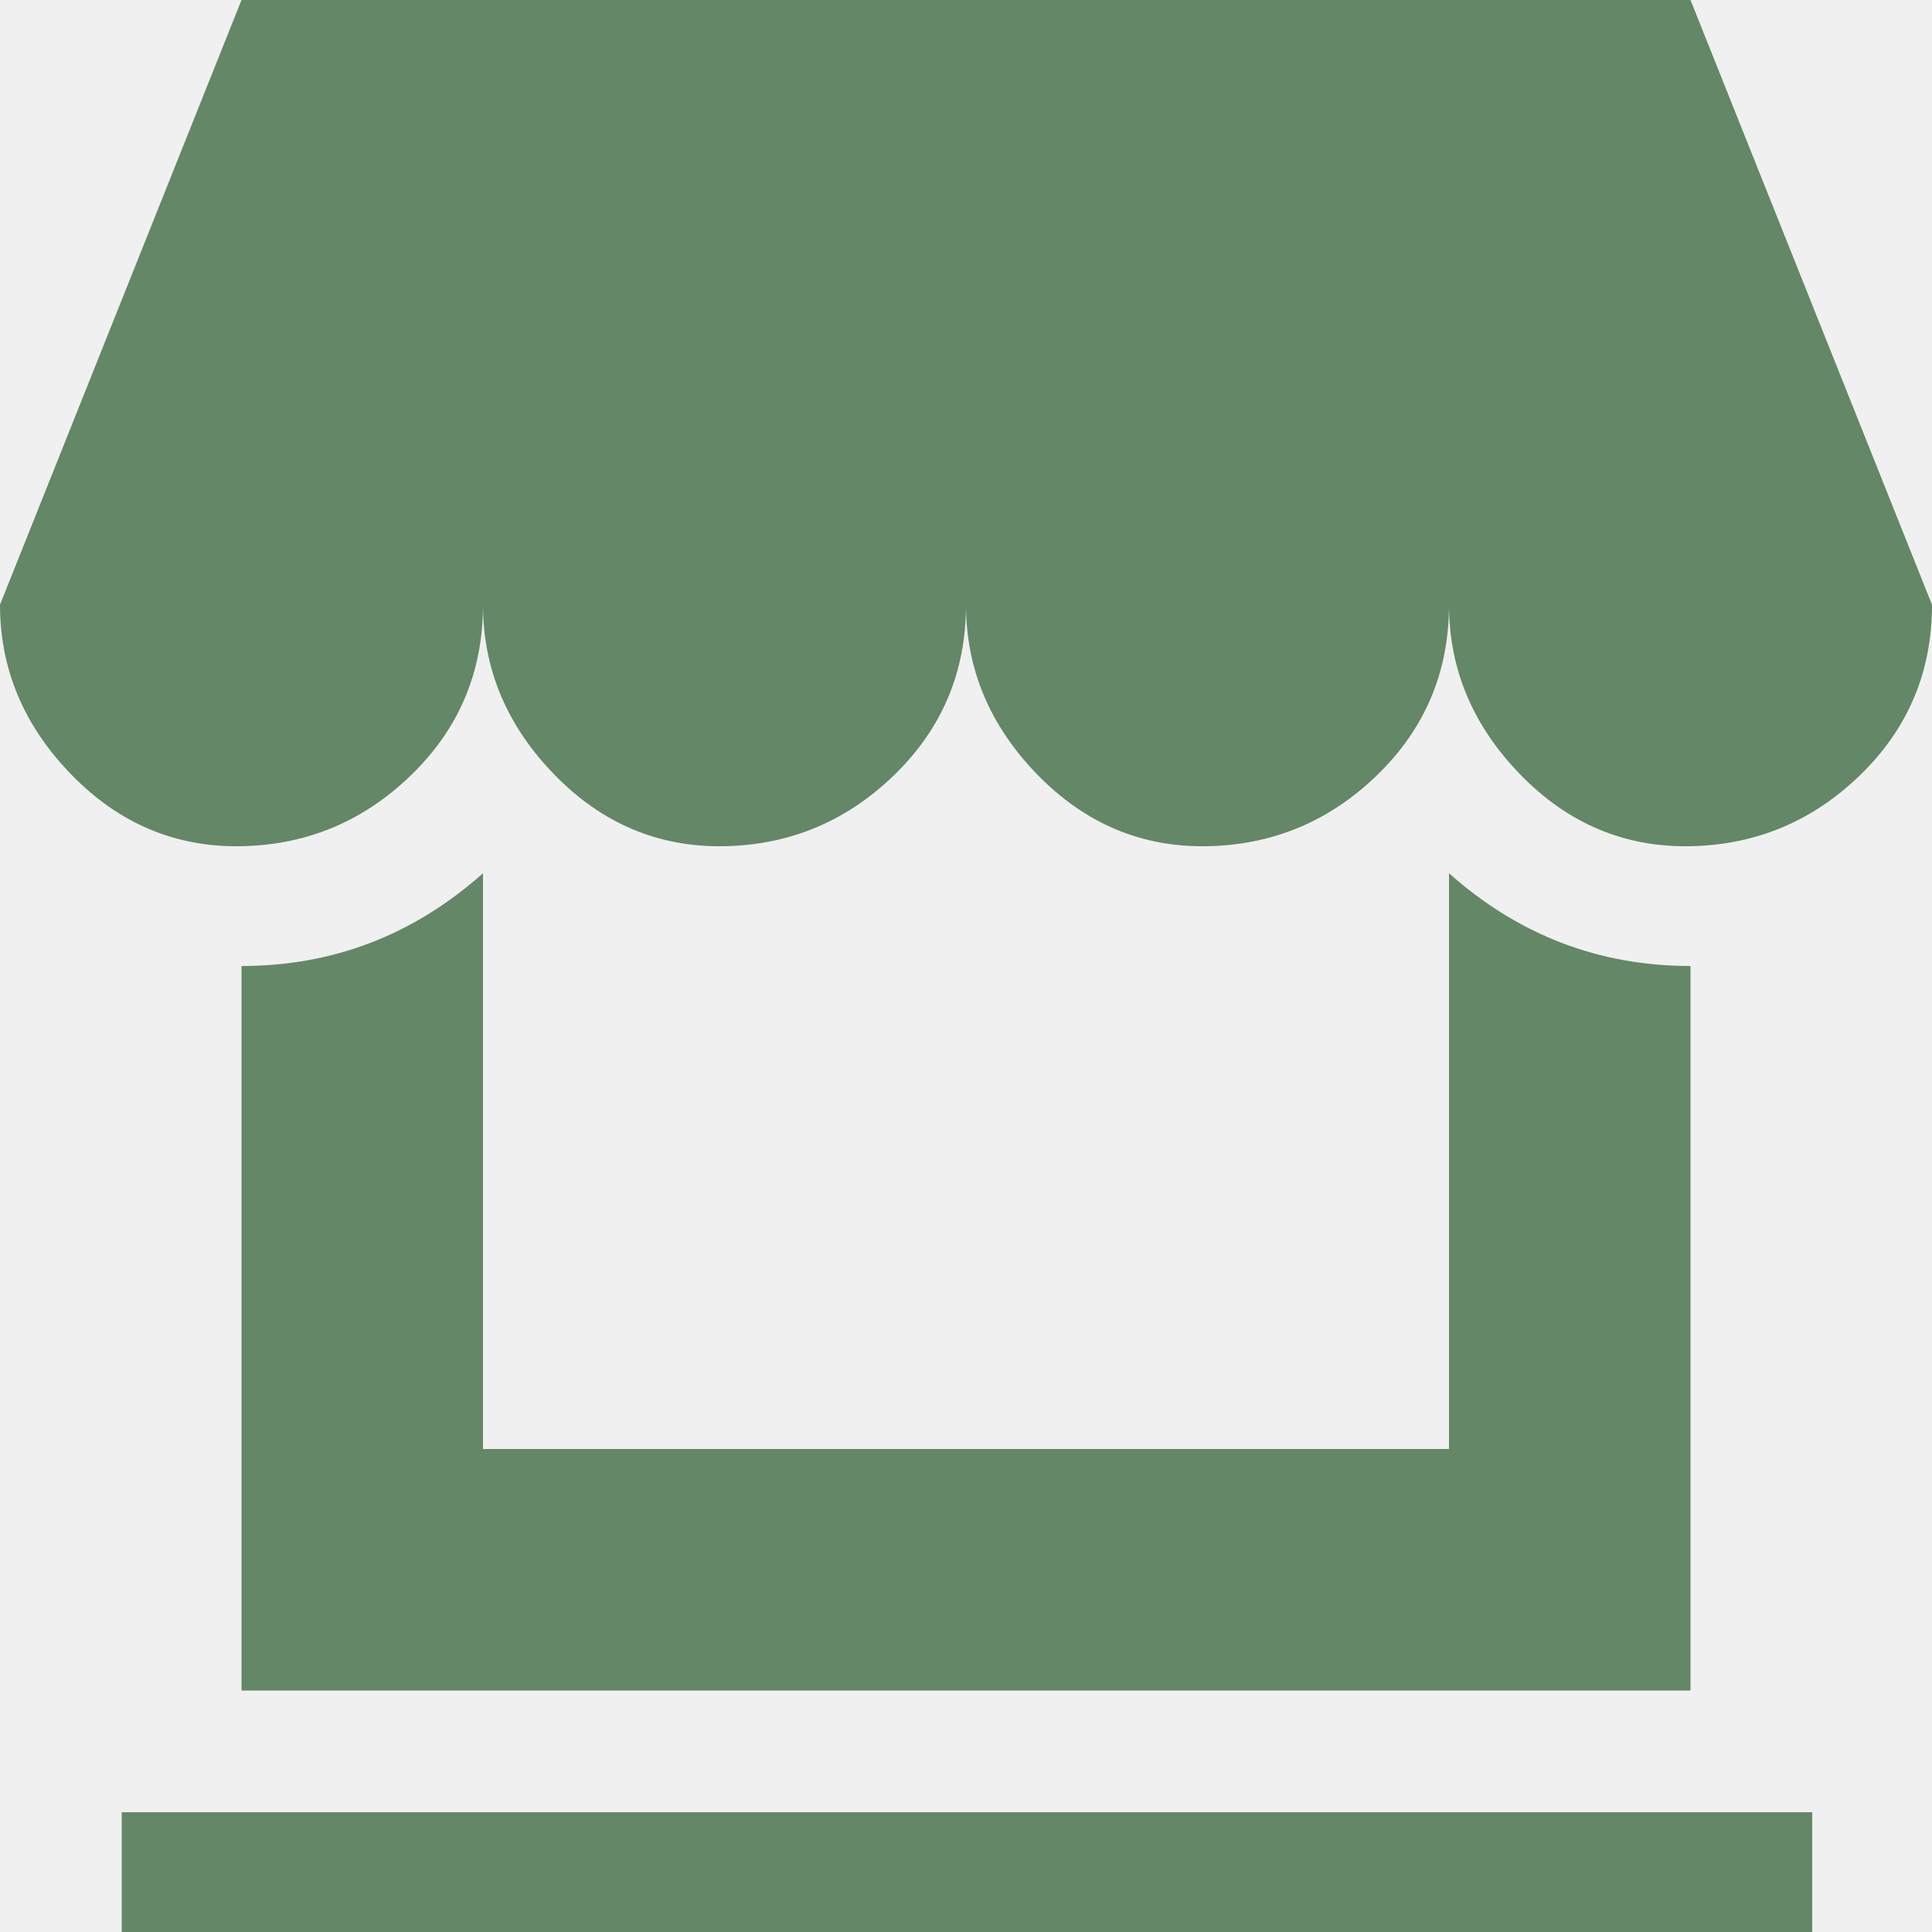
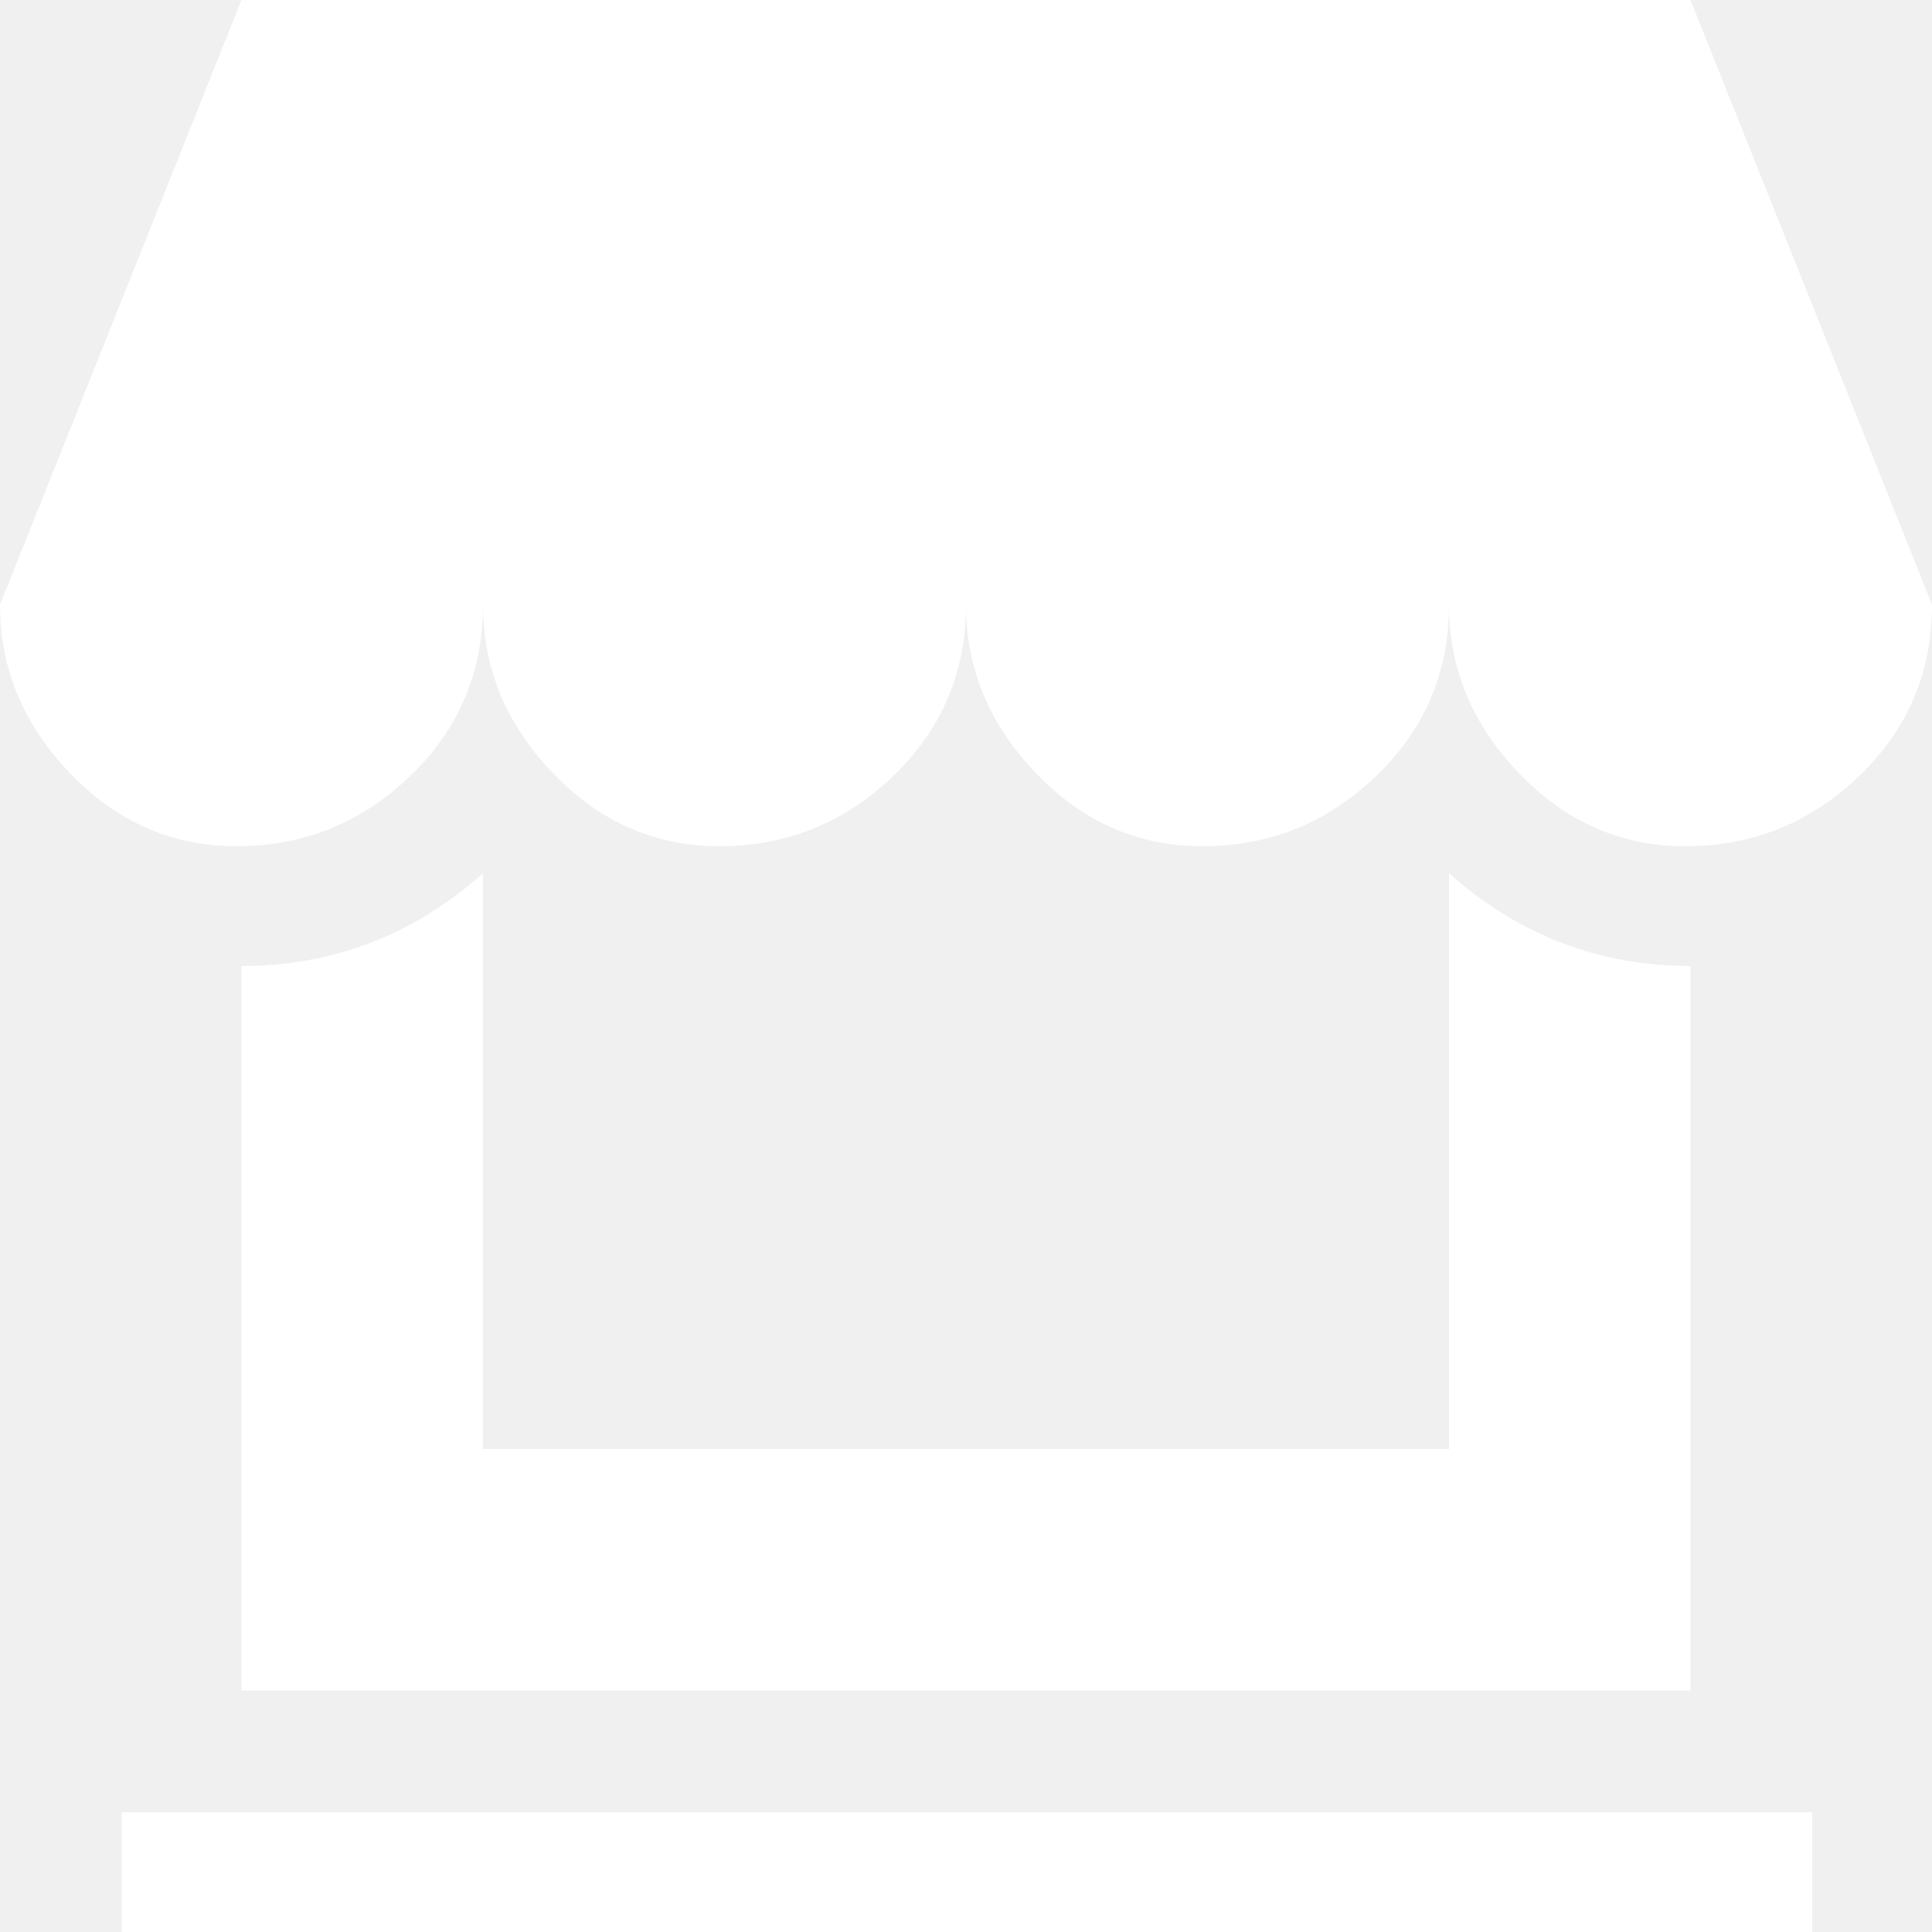
- <svg xmlns="http://www.w3.org/2000/svg" fill="#648767" viewBox="0 0 32 32" version="1.1">
+ <svg xmlns="http://www.w3.org/2000/svg" fill="#fff" viewBox="0 0 32 32" version="1.1">
  <g id="SVGRepo_bgCarrier" stroke-width="0" />
  <g id="SVGRepo_tracerCarrier" stroke-linecap="round" stroke-linejoin="round" />
  <g id="SVGRepo_iconCarrier">
    <path d="M0 10.016l4-10.016h24l4 10.016q0 1.664-1.184 2.816t-2.816 1.184-2.816-1.184-1.184-2.816q0 1.664-1.184 2.816t-2.816 1.184-2.816-1.184-1.184-2.816q0 1.664-1.184 2.816t-2.816 1.184-2.816-1.184-1.184-2.816q0 1.664-1.184 2.816t-2.816 1.184-2.816-1.184-1.184-2.816zM2.016 30.016h28v1.984h-28v-1.984zM4 28v-12q2.272 0 4-1.536v9.536h16v-9.536q1.728 1.536 4 1.536v12h-24z" />
  </g>
</svg>
